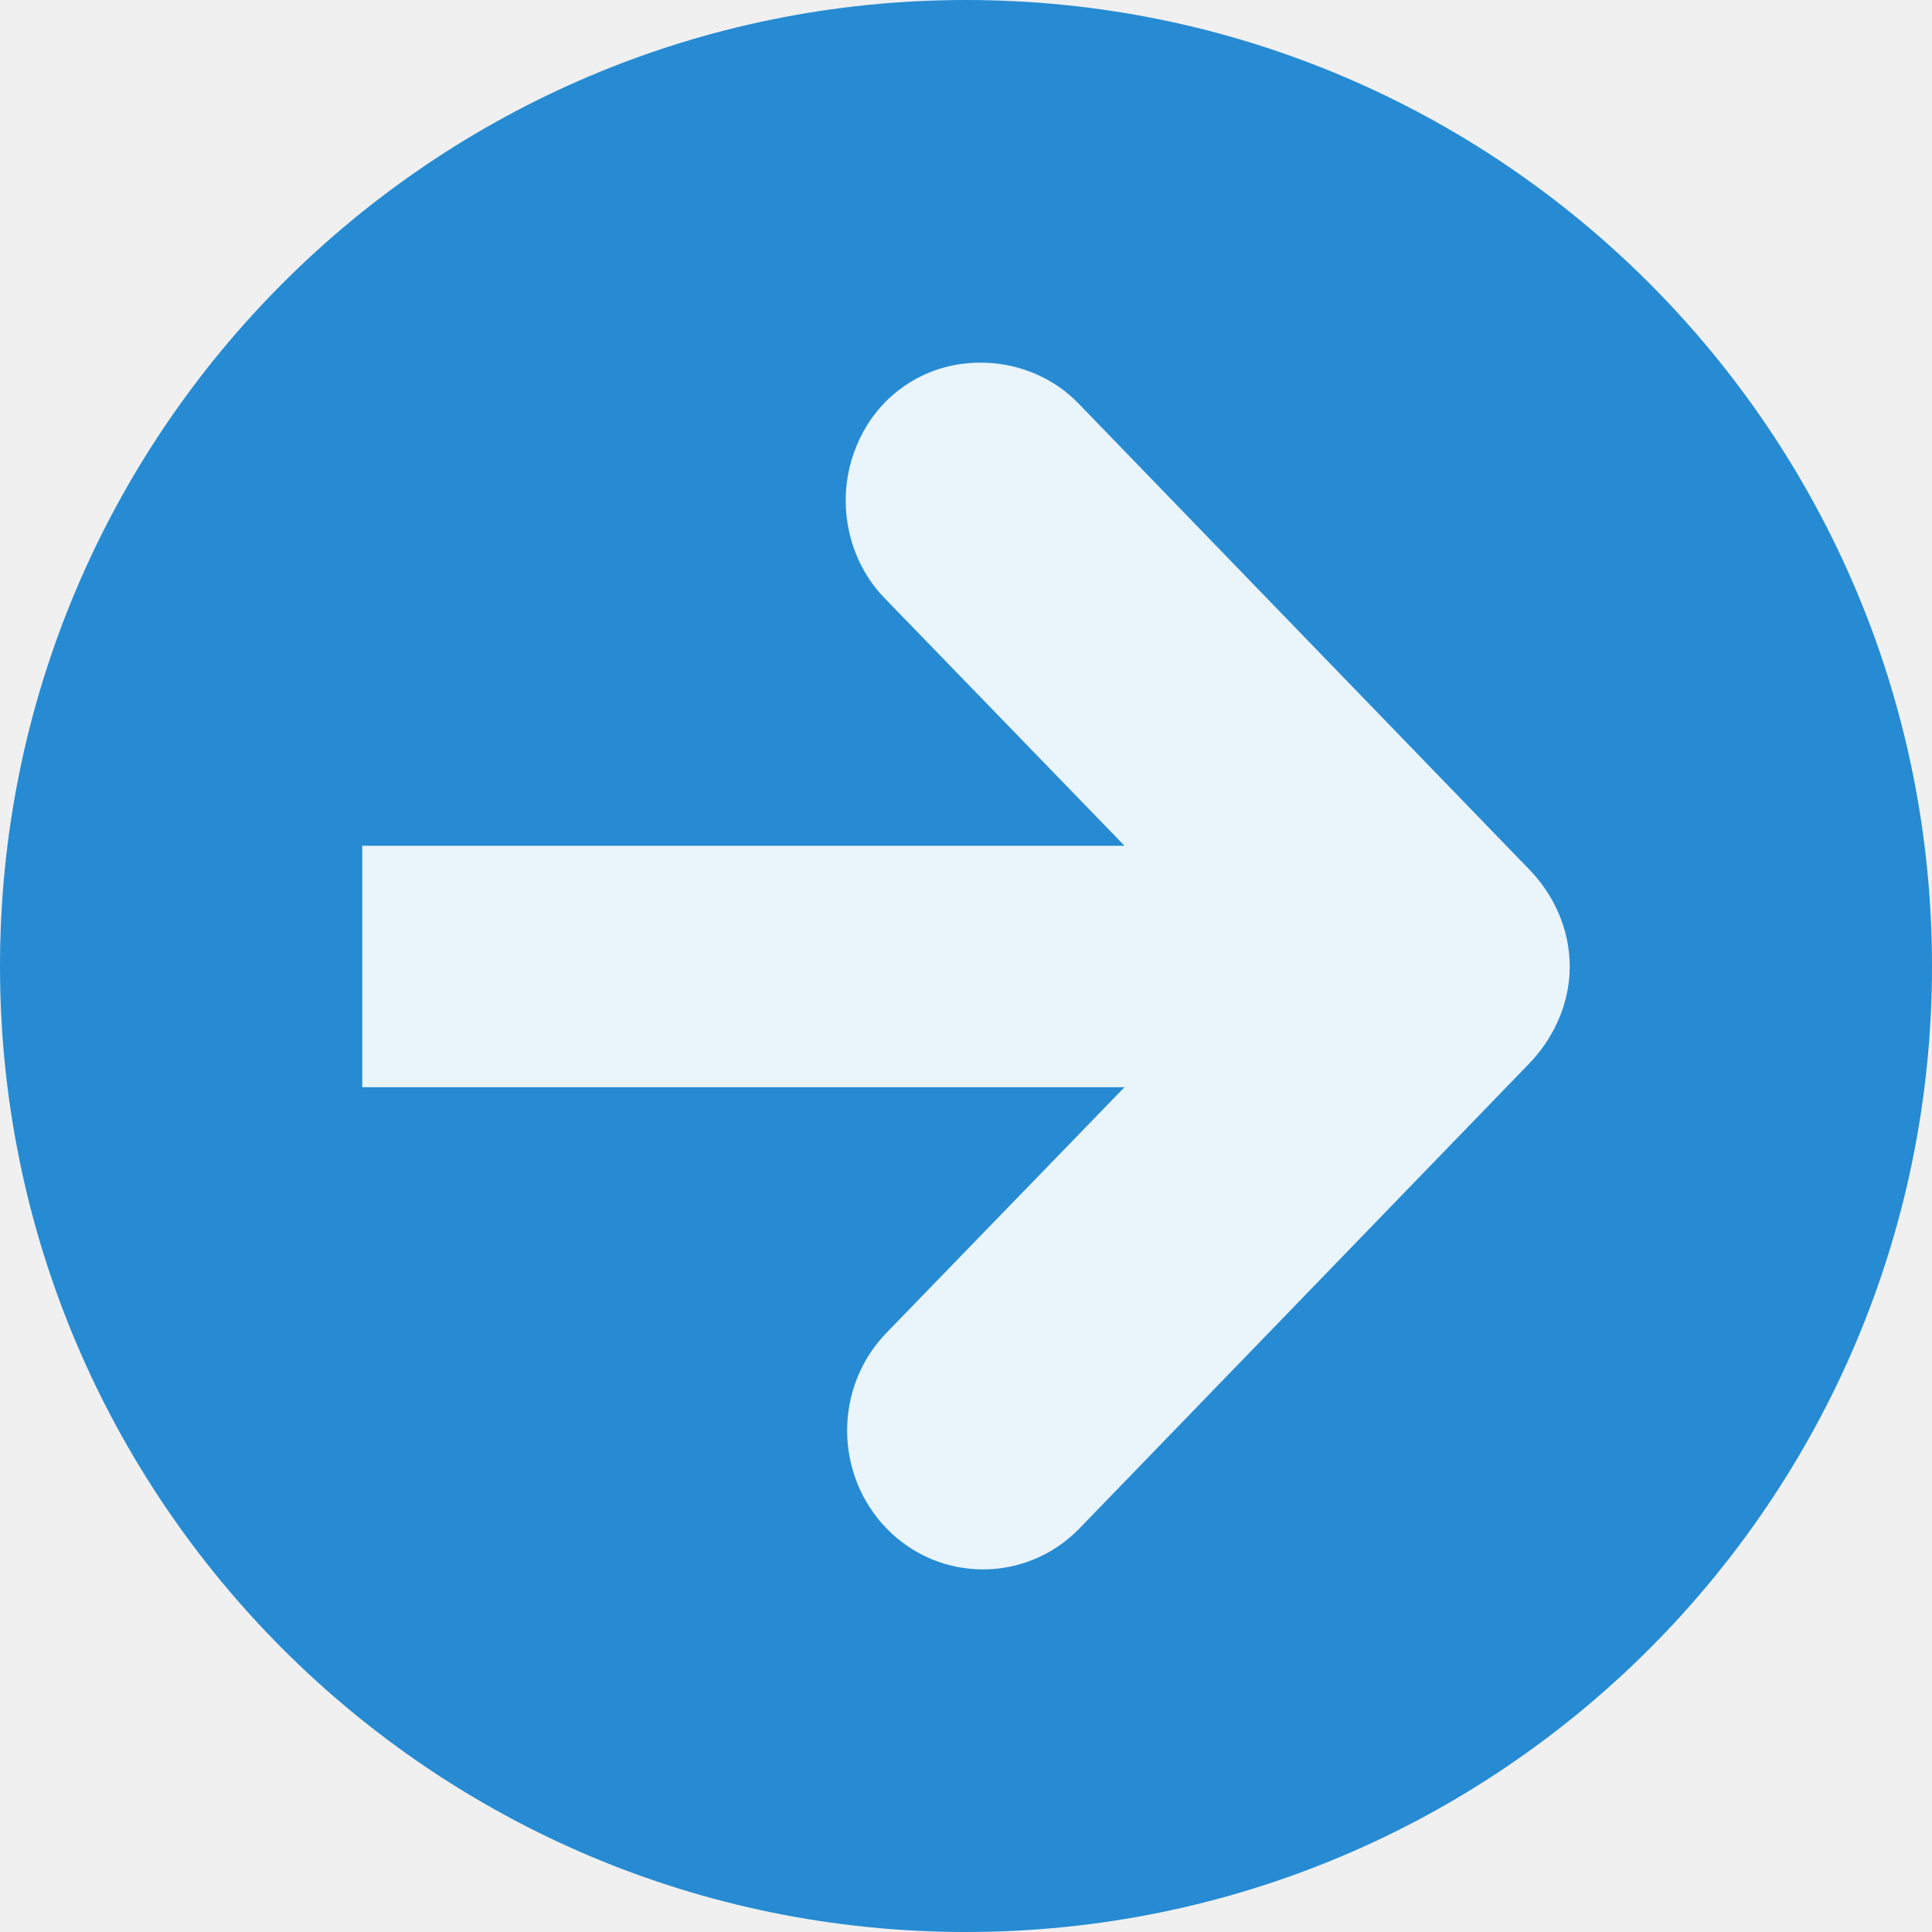
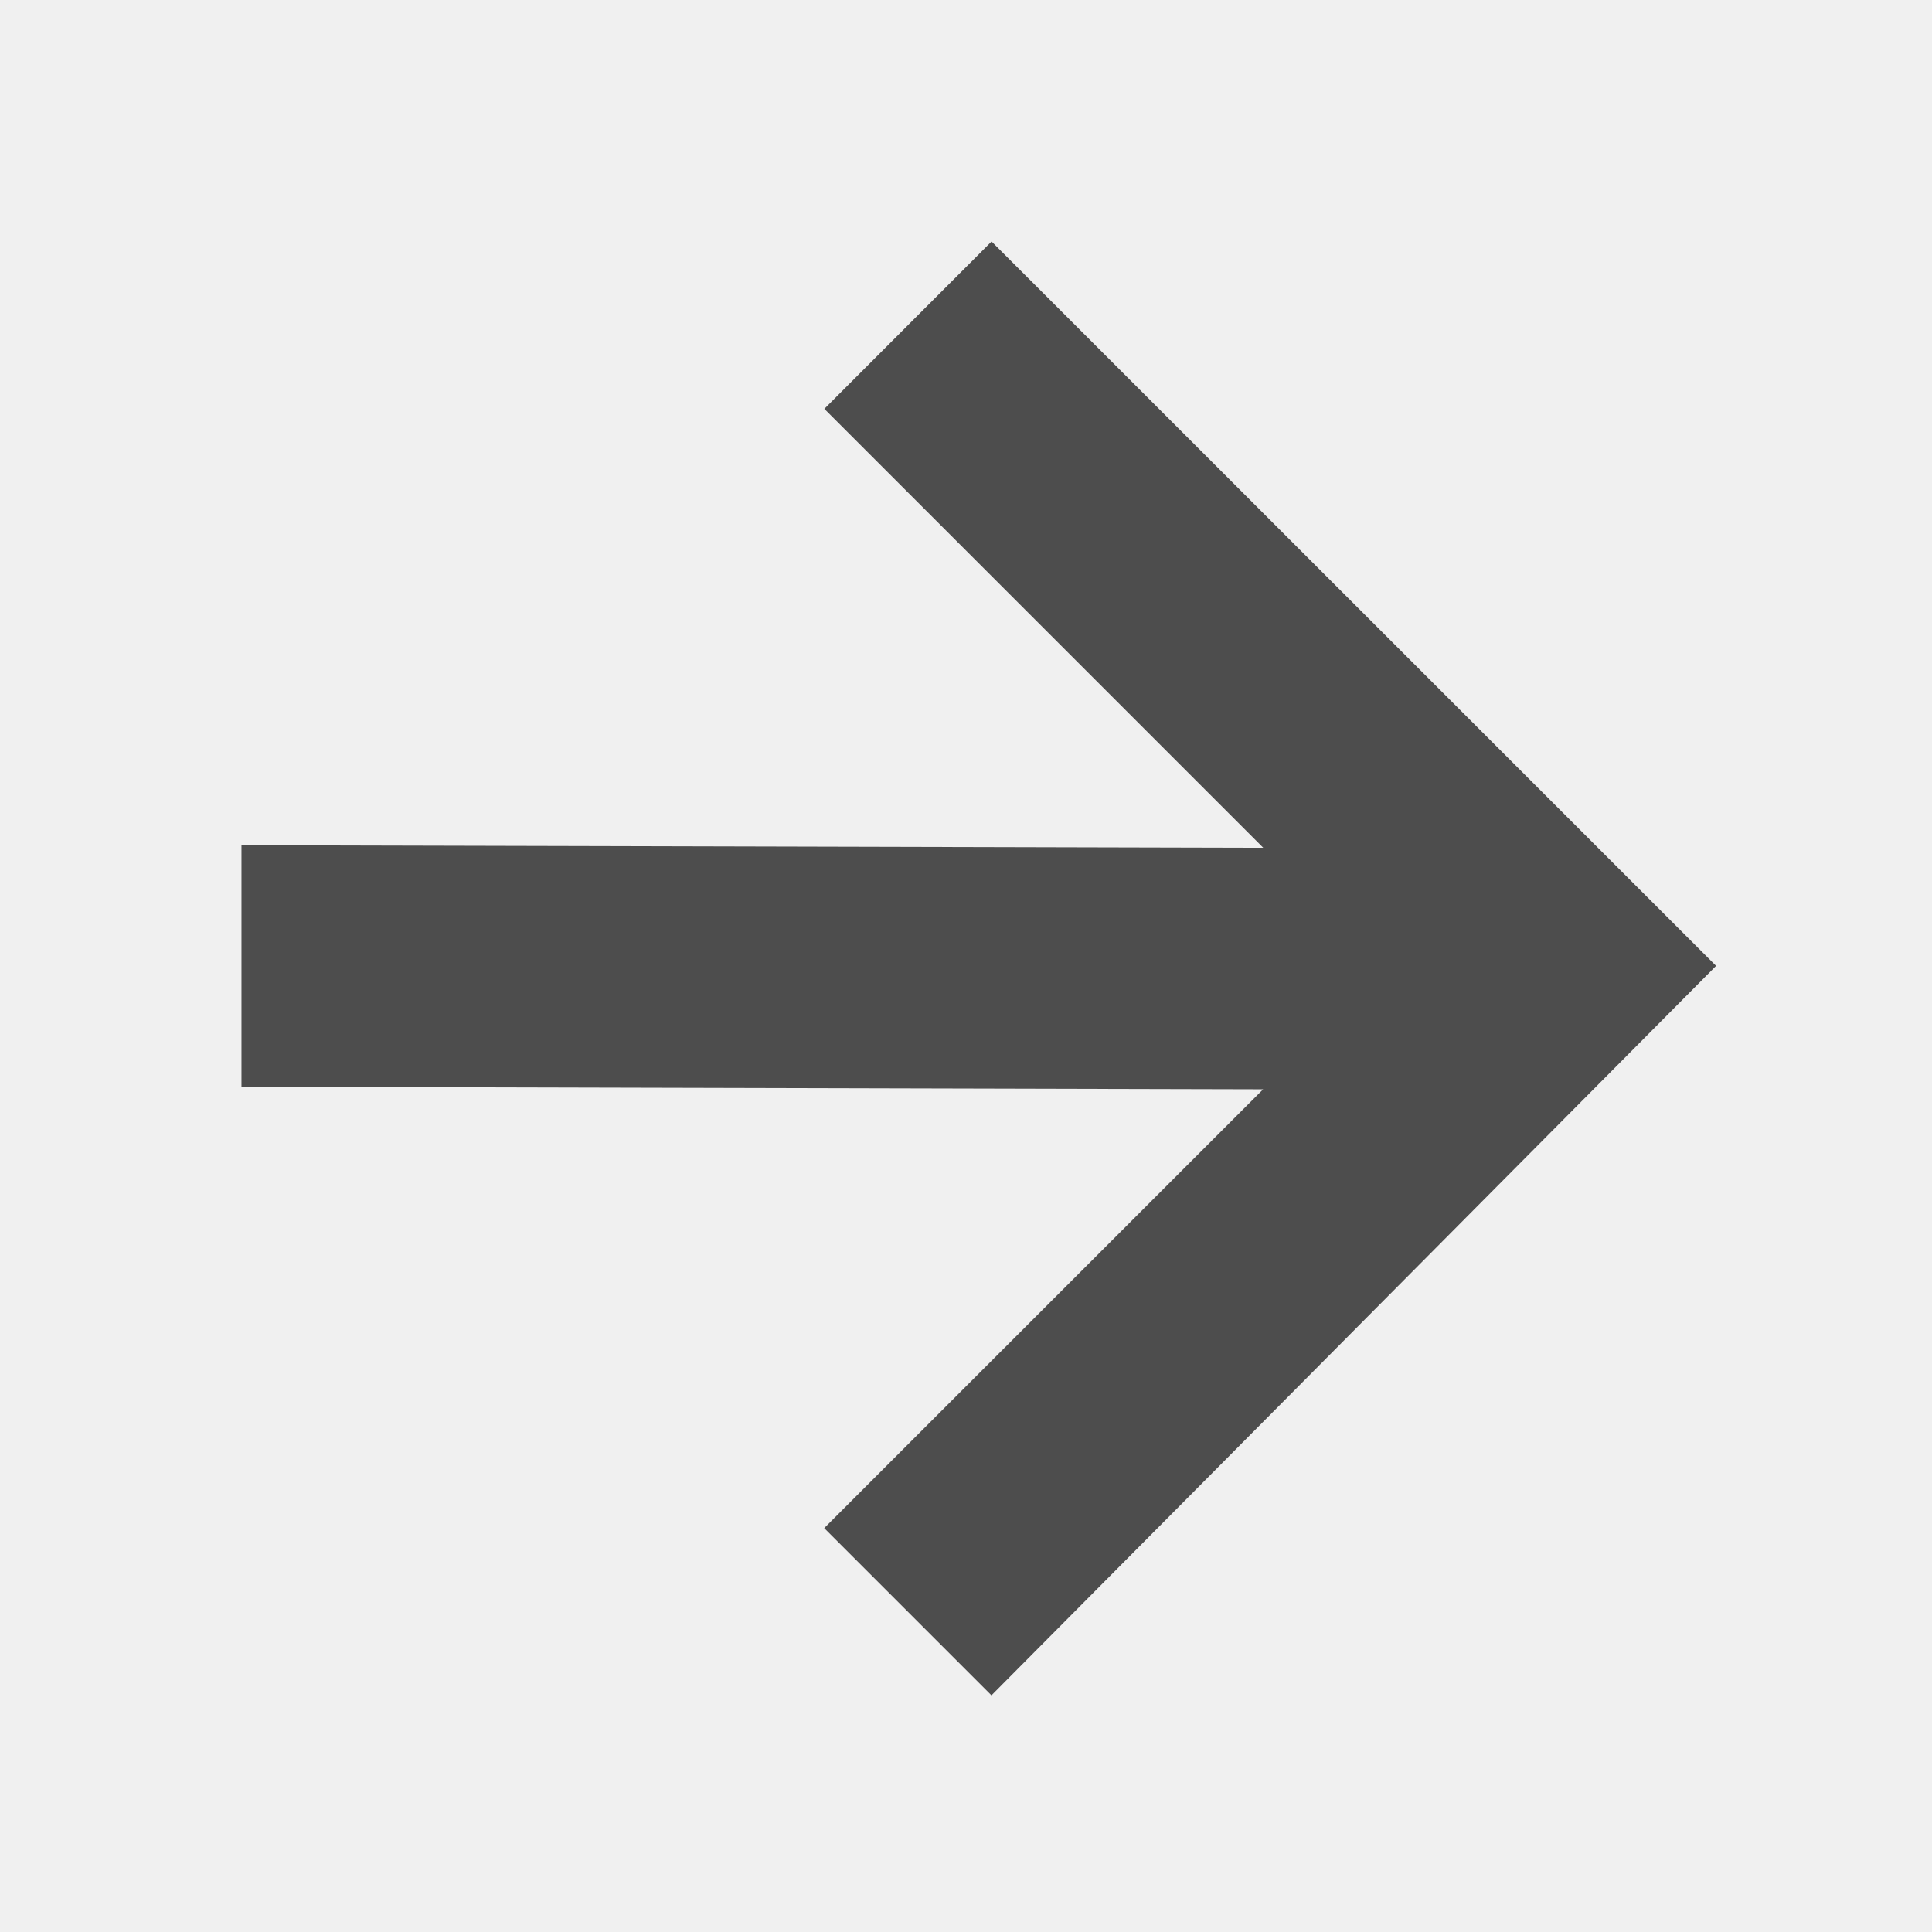
- <svg xmlns="http://www.w3.org/2000/svg" width="32" height="32" viewBox="0 0 32 32">
-   <path style="fill:#268bd2;fill-rule:evenodd" d="M 32 16.004 C 32 24.84 24.836 32 16 32 C 7.164 32 0 24.84 0 16.004 C 0 7.164 7.164 0 16 0 C 24.836 0 32 7.164 32 16.004 Z" />
-   <path style="fill:#fff;fill-opacity:.902" d="M 16.312 6.008 C 15.383 5.977 14.551 6.504 14.188 7.383 C 13.824 8.258 14.02 9.285 14.688 9.945 L 18.625 14.008 L 6 14.008 L 6 18.008 L 18.625 18.008 L 14.688 22.07 C 13.812 22.969 13.812 24.418 14.688 25.32 C 15.562 26.219 17 26.219 17.875 25.32 L 25.312 17.633 C 25.738 17.199 26 16.617 26 16.008 C 26 15.395 25.738 14.812 25.312 14.383 L 17.875 6.695 C 17.473 6.27 16.898 6.023 16.312 6.008 Z" />
+ <svg xmlns="http://www.w3.org/2000/svg" xmlns:ns1="http://www.openswatchbook.org/uri/2009/osb" height="16" version="1.1" width="16" enable-background="new">
+   <defs id="defs7386">
+     <linearGradient id="linearGradient5606" ns1:paint="solid">
+       <stop id="stop5608" />
+     </linearGradient>
+     <filter color-interpolation-filters="sRGB" id="filter7554">
+       <feBlend id="feBlend7556" in2="BackgroundImage" mode="darken" />
+     </filter>
+   </defs>
+   <g id="layer12" transform="translate(-301.0002,-29)">
+     <style id="current-color-scheme" type="text/css">.ColorScheme-Text { color:#4d4d4d; }</style>
+     <path class="ColorScheme-Text" d="m 309.212,31 -1.385,1.386 3.635,3.635 L 303,36 l 0,2 8.461,0.021 -3.635,3.634 1.385,1.385 6.001,-6.041 z" id="path5825" fill="currentColor" />
+   </g>
</svg>
